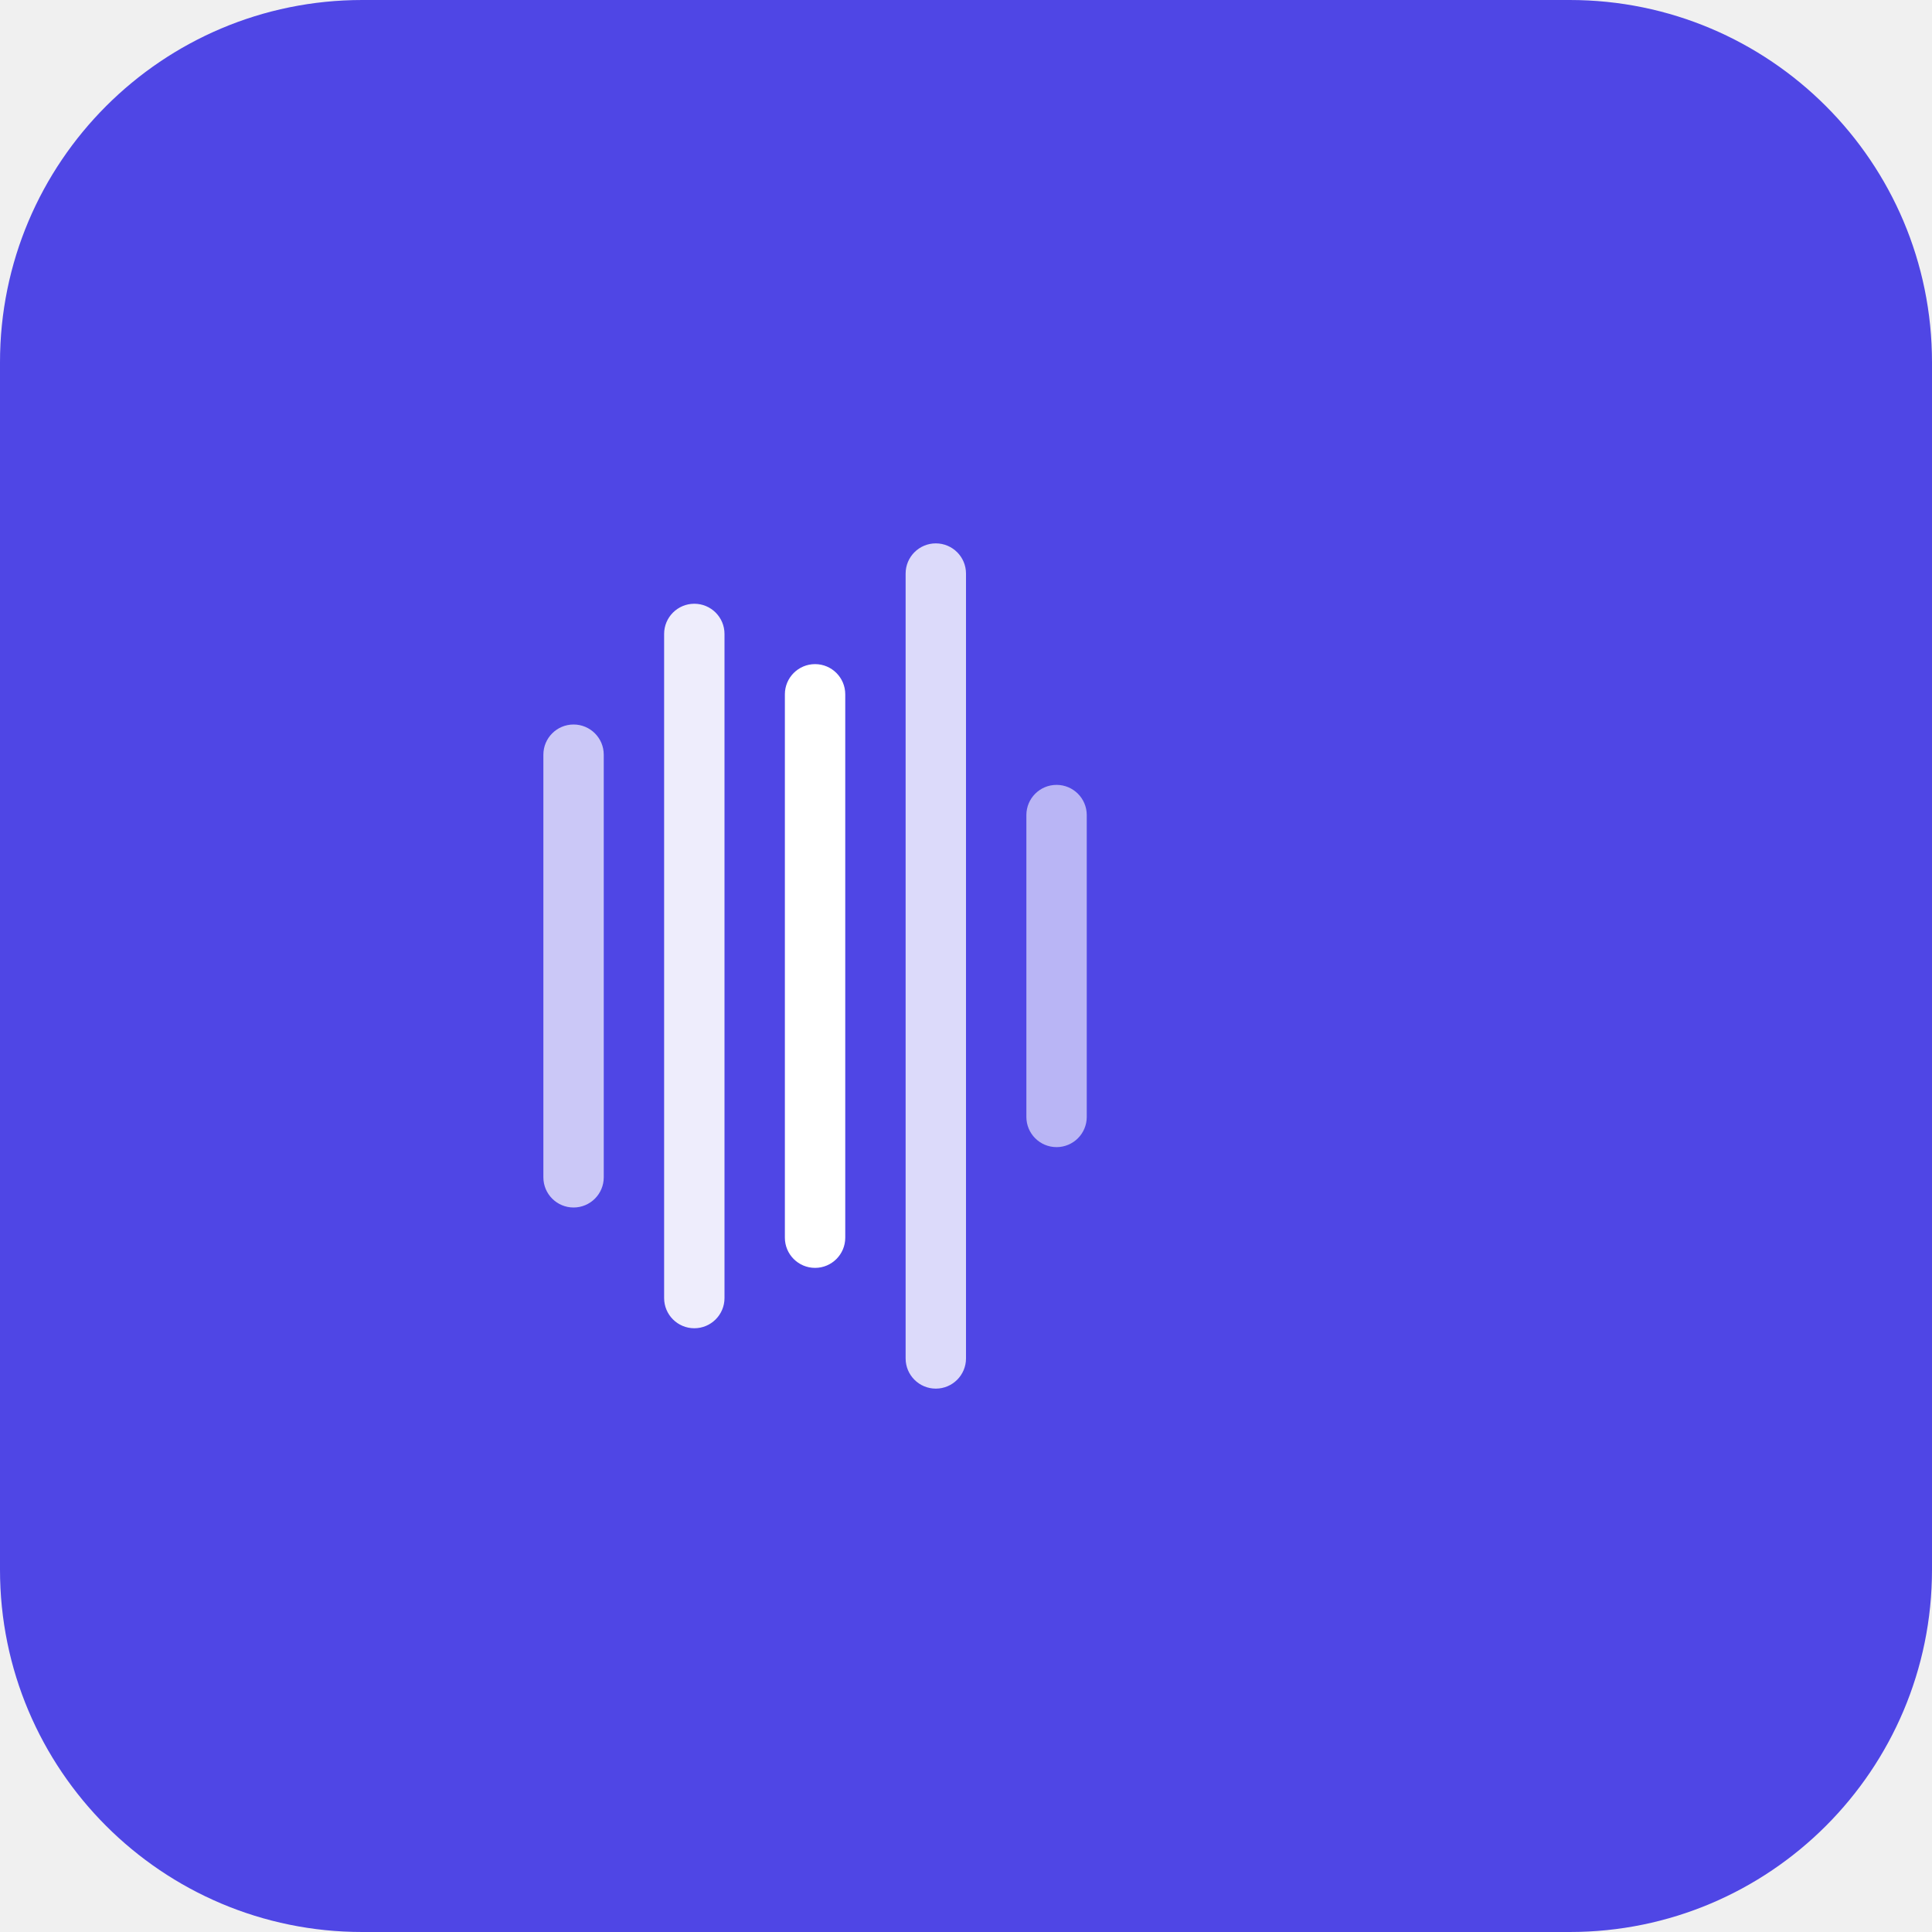
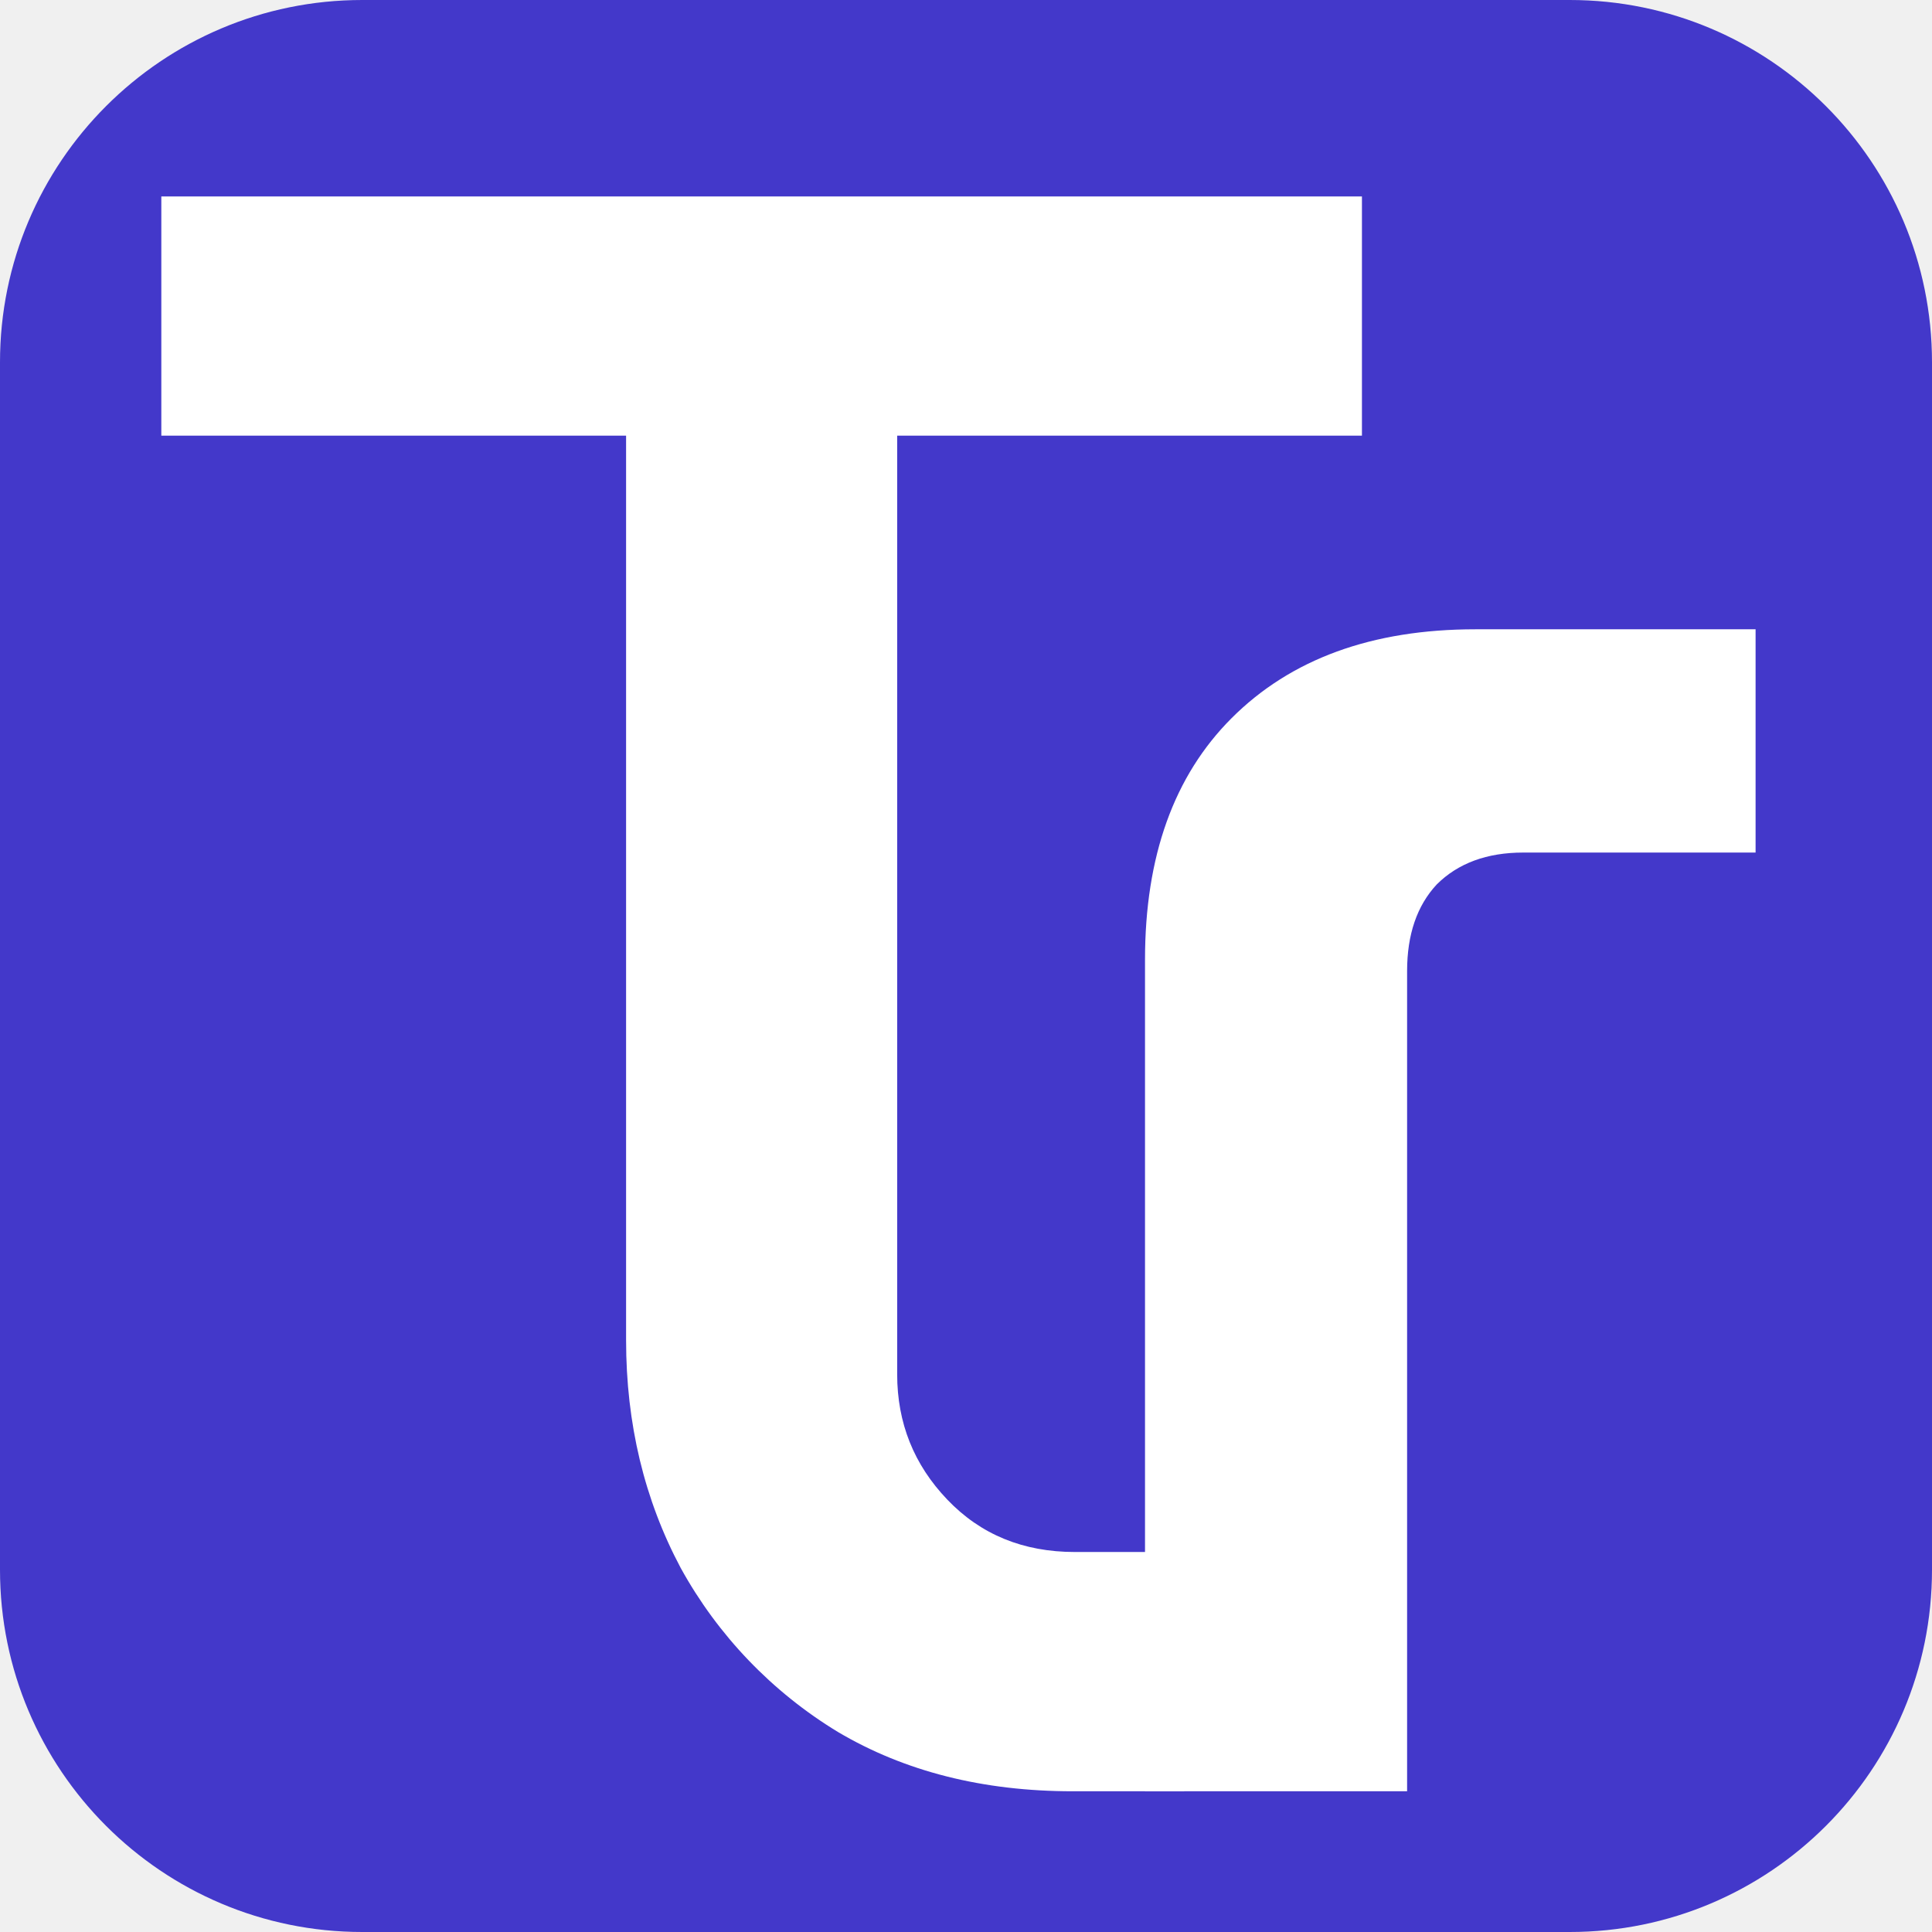
- <svg xmlns="http://www.w3.org/2000/svg" width="32" height="32" viewBox="0 0 32 32" fill="none">
-   <rect width="32" height="32" rx="6" fill="#4f46e5" />
-   <g transform="translate(16, 16)">
-     <g transform="translate(-6, 0)">
-       <rect x="-1" y="-4" width="1" height="8" rx="0.5" fill="white" opacity="0.7" />
-       <rect x="1" y="-6" width="1" height="12" rx="0.5" fill="white" opacity="0.9" />
-       <rect x="3" y="-5" width="1" height="10" rx="0.5" fill="white" />
-       <rect x="5" y="-7" width="1" height="14" rx="0.5" fill="white" opacity="0.8" />
-       <rect x="7" y="-3" width="1" height="6" rx="0.5" fill="white" opacity="0.6" />
-     </g>
+ <svg xmlns="http://www.w3.org/2000/svg" width="32" height="32" fill="none">
+   <rect width="32" height="32" rx="6" fill="#4338CA" />
+   <g fill="#FFF">
+     <path d="M17.766 29.669c-1.484 0-2.78-.327-3.887-.982a7.293 7.293 0 01-2.604-2.716c-.603-1.133-.905-2.39-.905-3.774V7.216H2.672V3.254h19.886v3.962H14.86v15.547c0 .805.277 1.497.83 2.075.554.58 1.258.868 2.114.868h1.811v3.963h-1.85z" />
+     <path d="M18.965 29.669V15.895c0-1.71.478-3.044 1.434-4 .981-.981 2.327-1.472 4.038-1.472h4.641v3.698H25.23c-.603 0-1.081.177-1.434.529-.327.352-.49.83-.49 1.434v13.585h-4.34z" />
  </g>
</svg>
